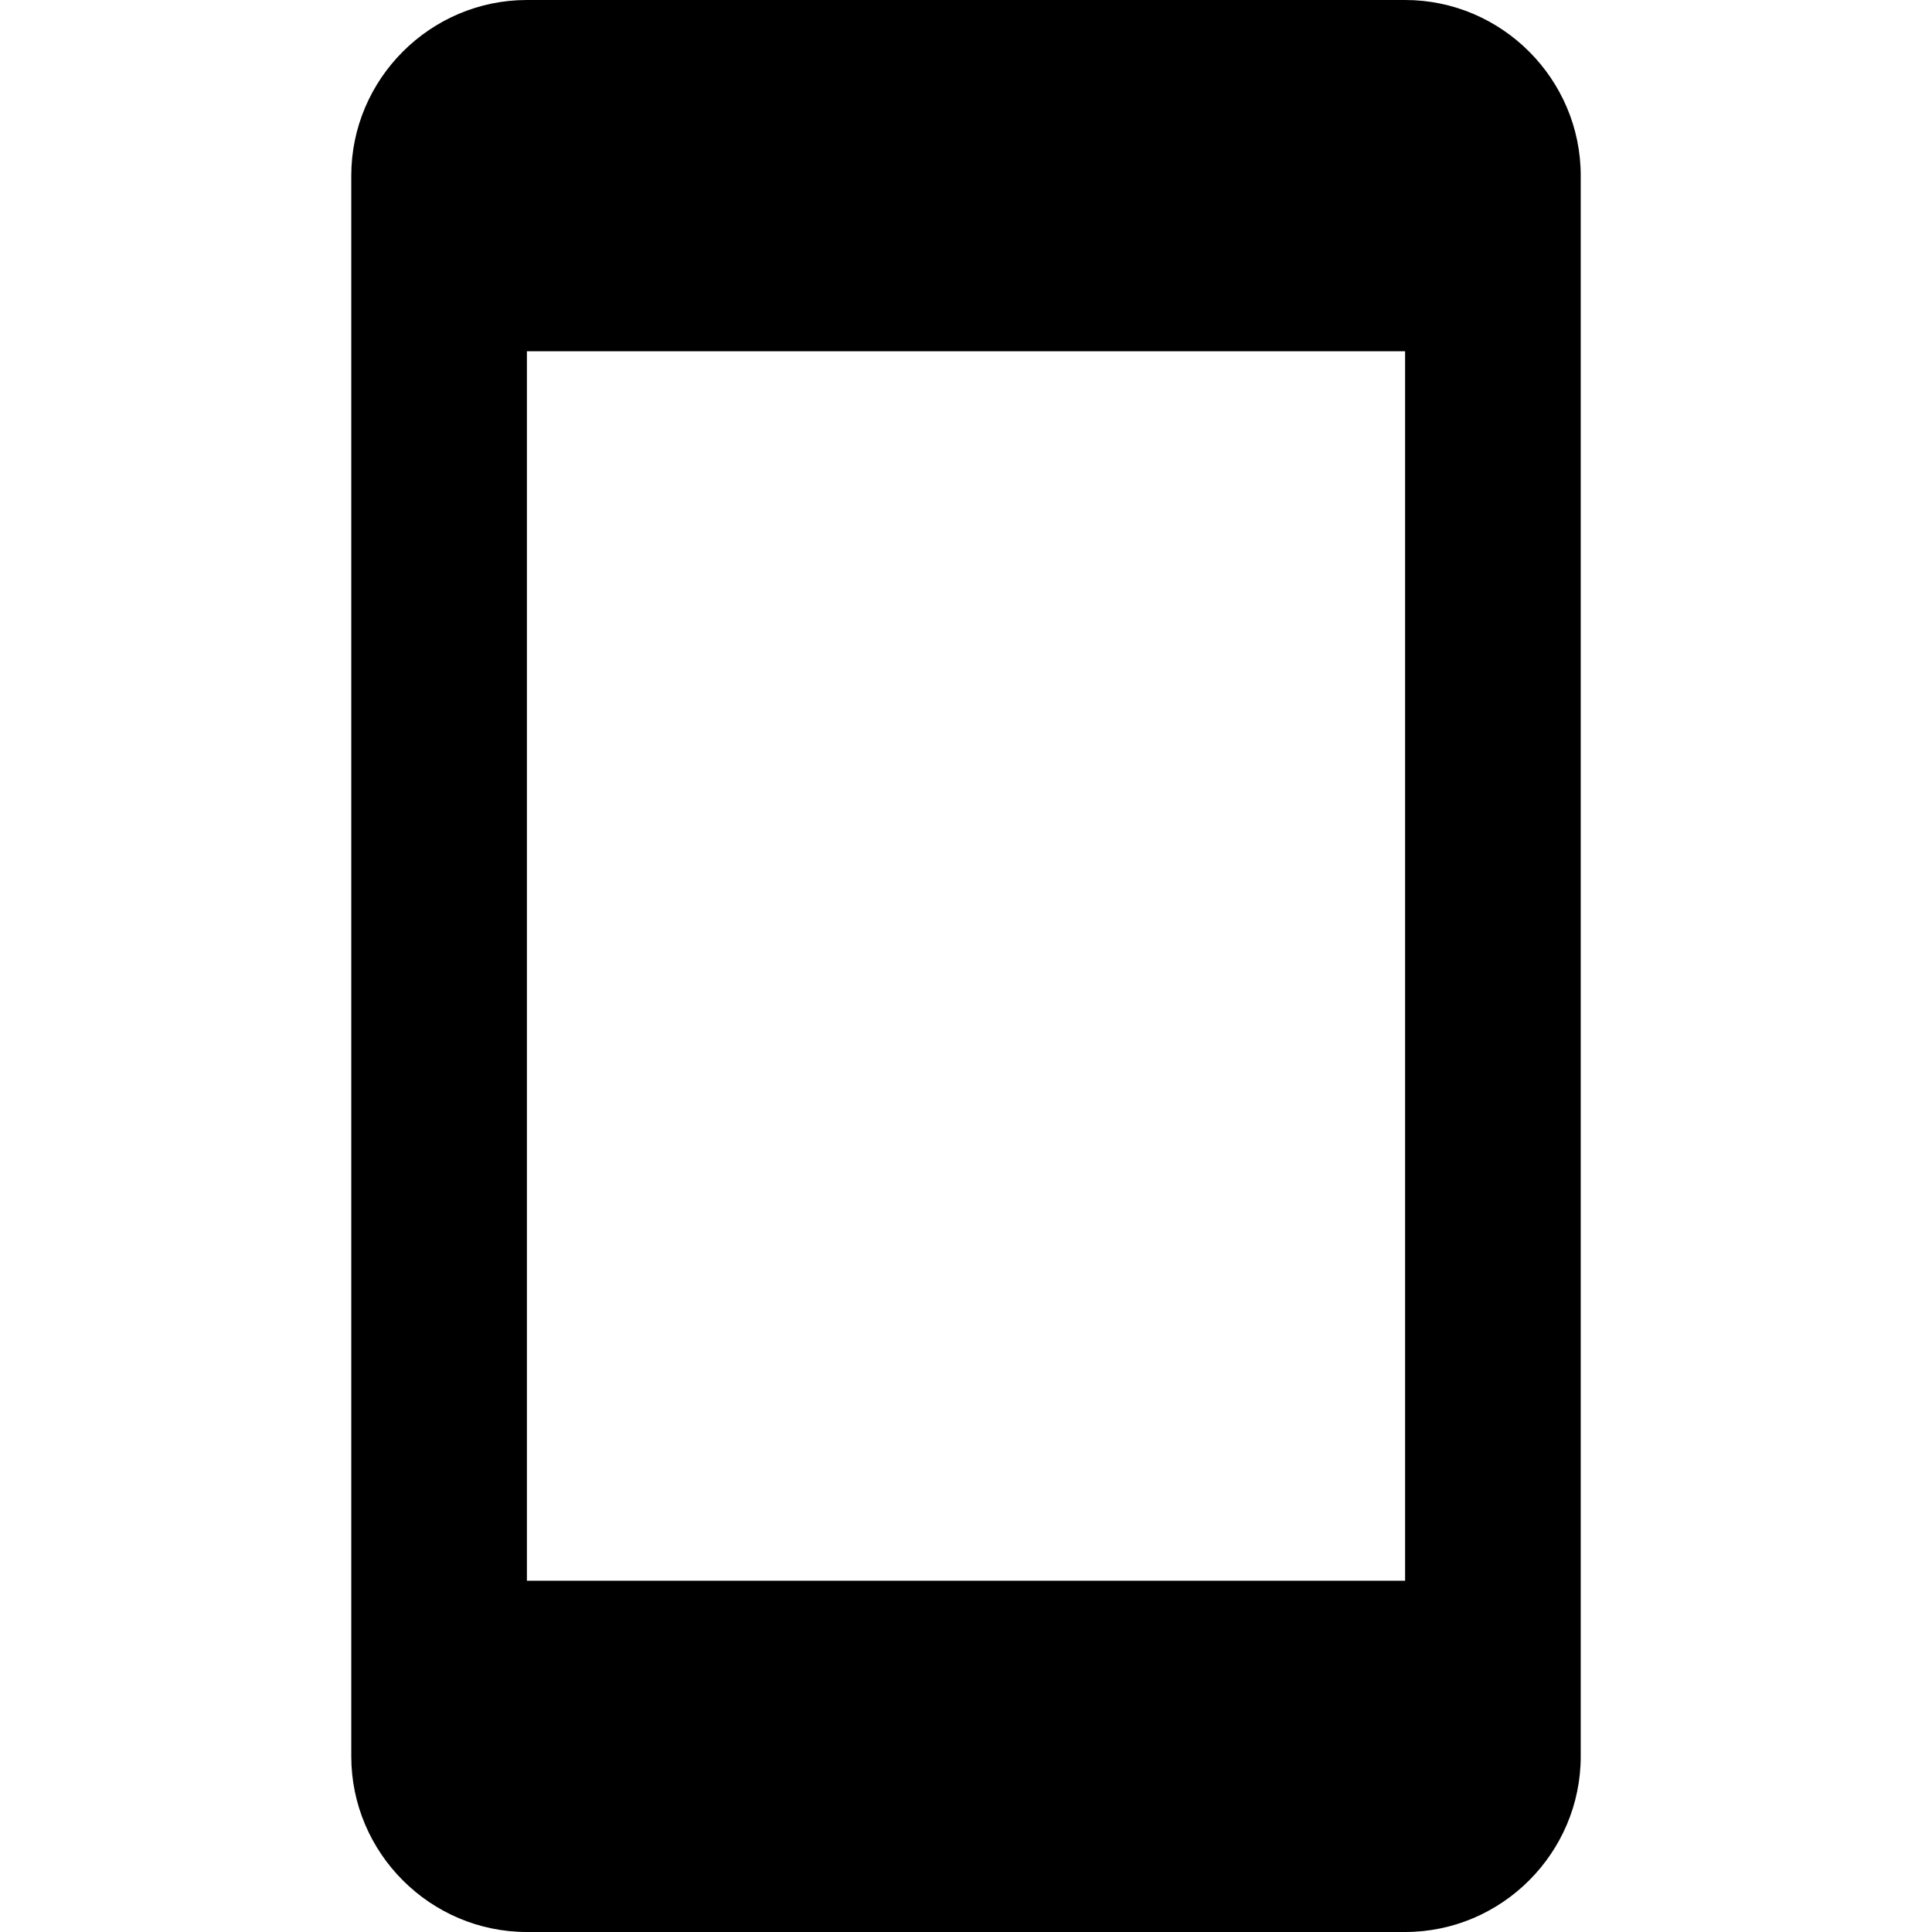
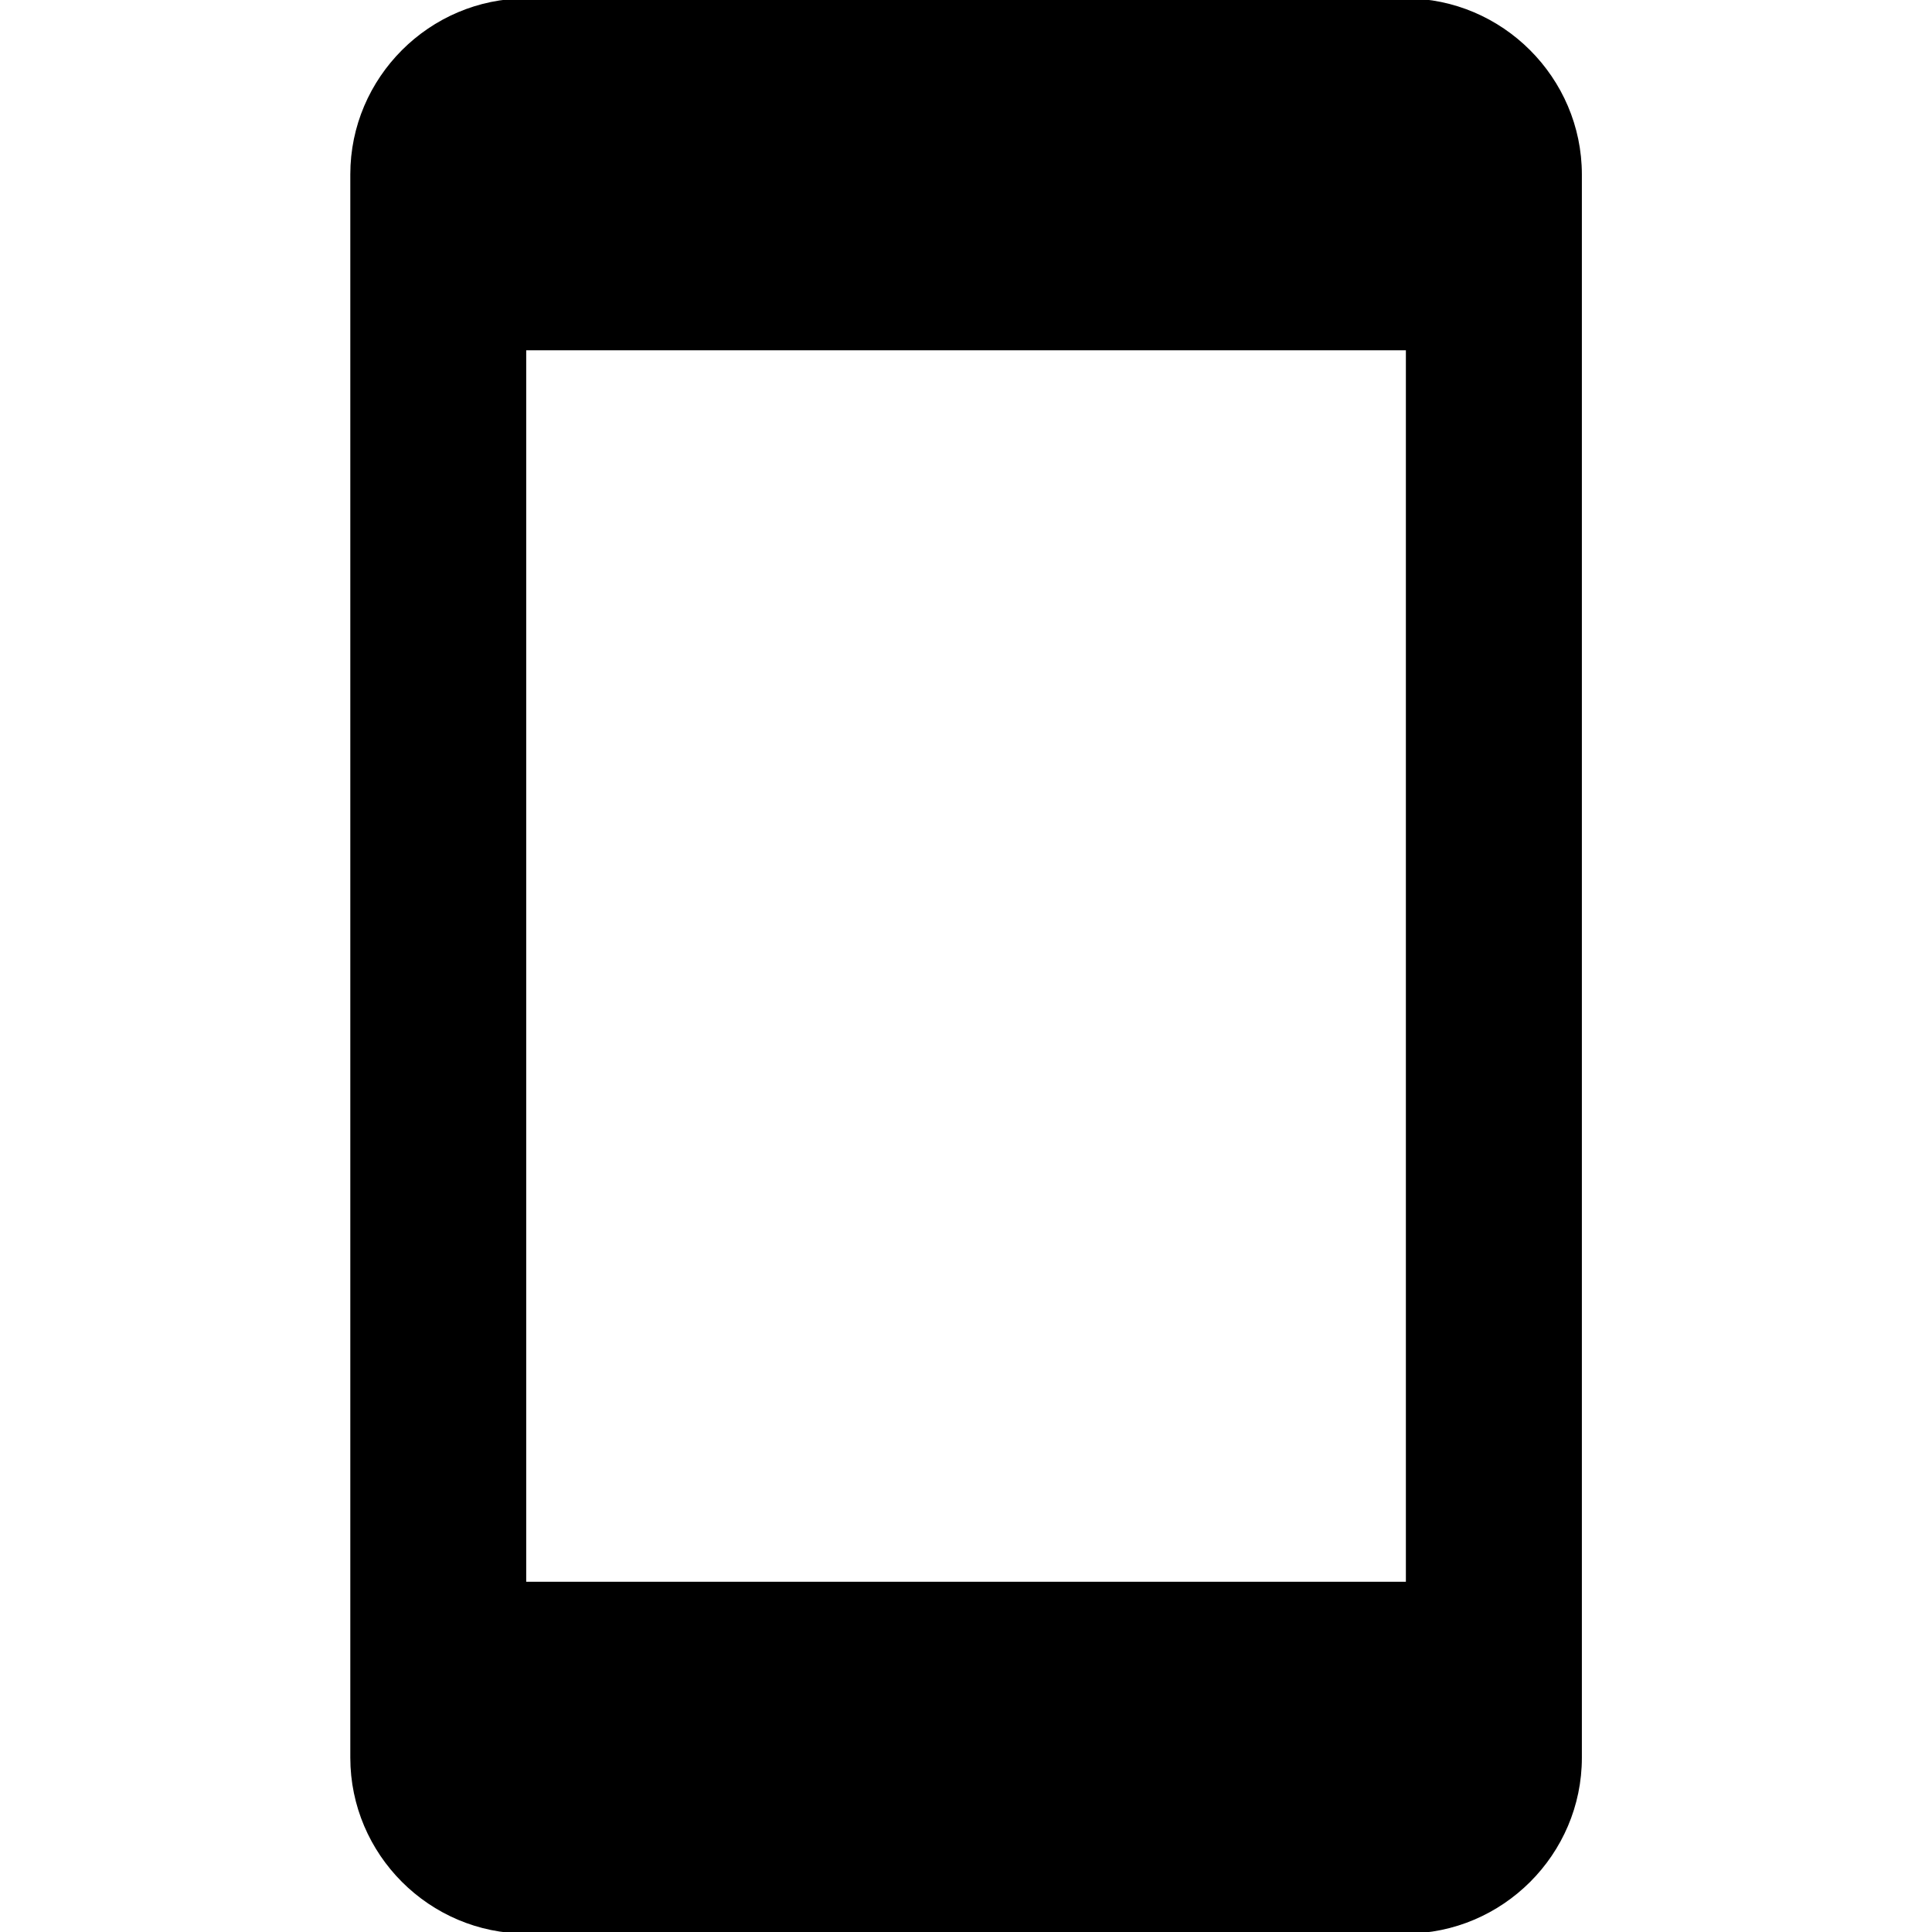
- <svg xmlns="http://www.w3.org/2000/svg" version="1.1" id="Capa_1" x="0px" y="0px" width="561px" height="561px" viewBox="0 0 561 561" style="enable-background:new 0 0 561 561;" xml:space="preserve">
+ <svg xmlns="http://www.w3.org/2000/svg" version="1.1" id="Capa_1" x="0px" y="0px" width="22px" height="22px" viewBox="0 0 22 22" enable-background="new 0 0 22 22" xml:space="preserve">
  <g>
    <g id="phone">
-       <path d="M408,0H153c-28.05,0-51,22.95-51,51v459c0,28.05,22.95,51,51,51h255c28.05,0,51-22.95,51-51V51C459,22.95,436.05,0,408,0z     M408,459H153V102h255V459z" />
+       <path fill="#000000" d="M16.008-0.018H5.992c-1.102,0-2.003,0.902-2.003,2.003v18.03c0,1.102,0.901,2.003,2.003,2.003h10.017    c1.101,0,2.004-0.901,2.004-2.003V1.986C18.012,0.885,17.109-0.018,16.008-0.018z M16.008,18.012H5.992V3.989h10.017V18.012z" />
    </g>
  </g>
-   <g>
- </g>
-   <g>
- </g>
-   <g>
- </g>
-   <g>
- </g>
-   <g>
- </g>
-   <g>
- </g>
-   <g>
- </g>
-   <g>
- </g>
-   <g>
- </g>
-   <g>
- </g>
-   <g>
- </g>
-   <g>
- </g>
-   <g>
- </g>
-   <g>
- </g>
-   <g>
- </g>
</svg>
